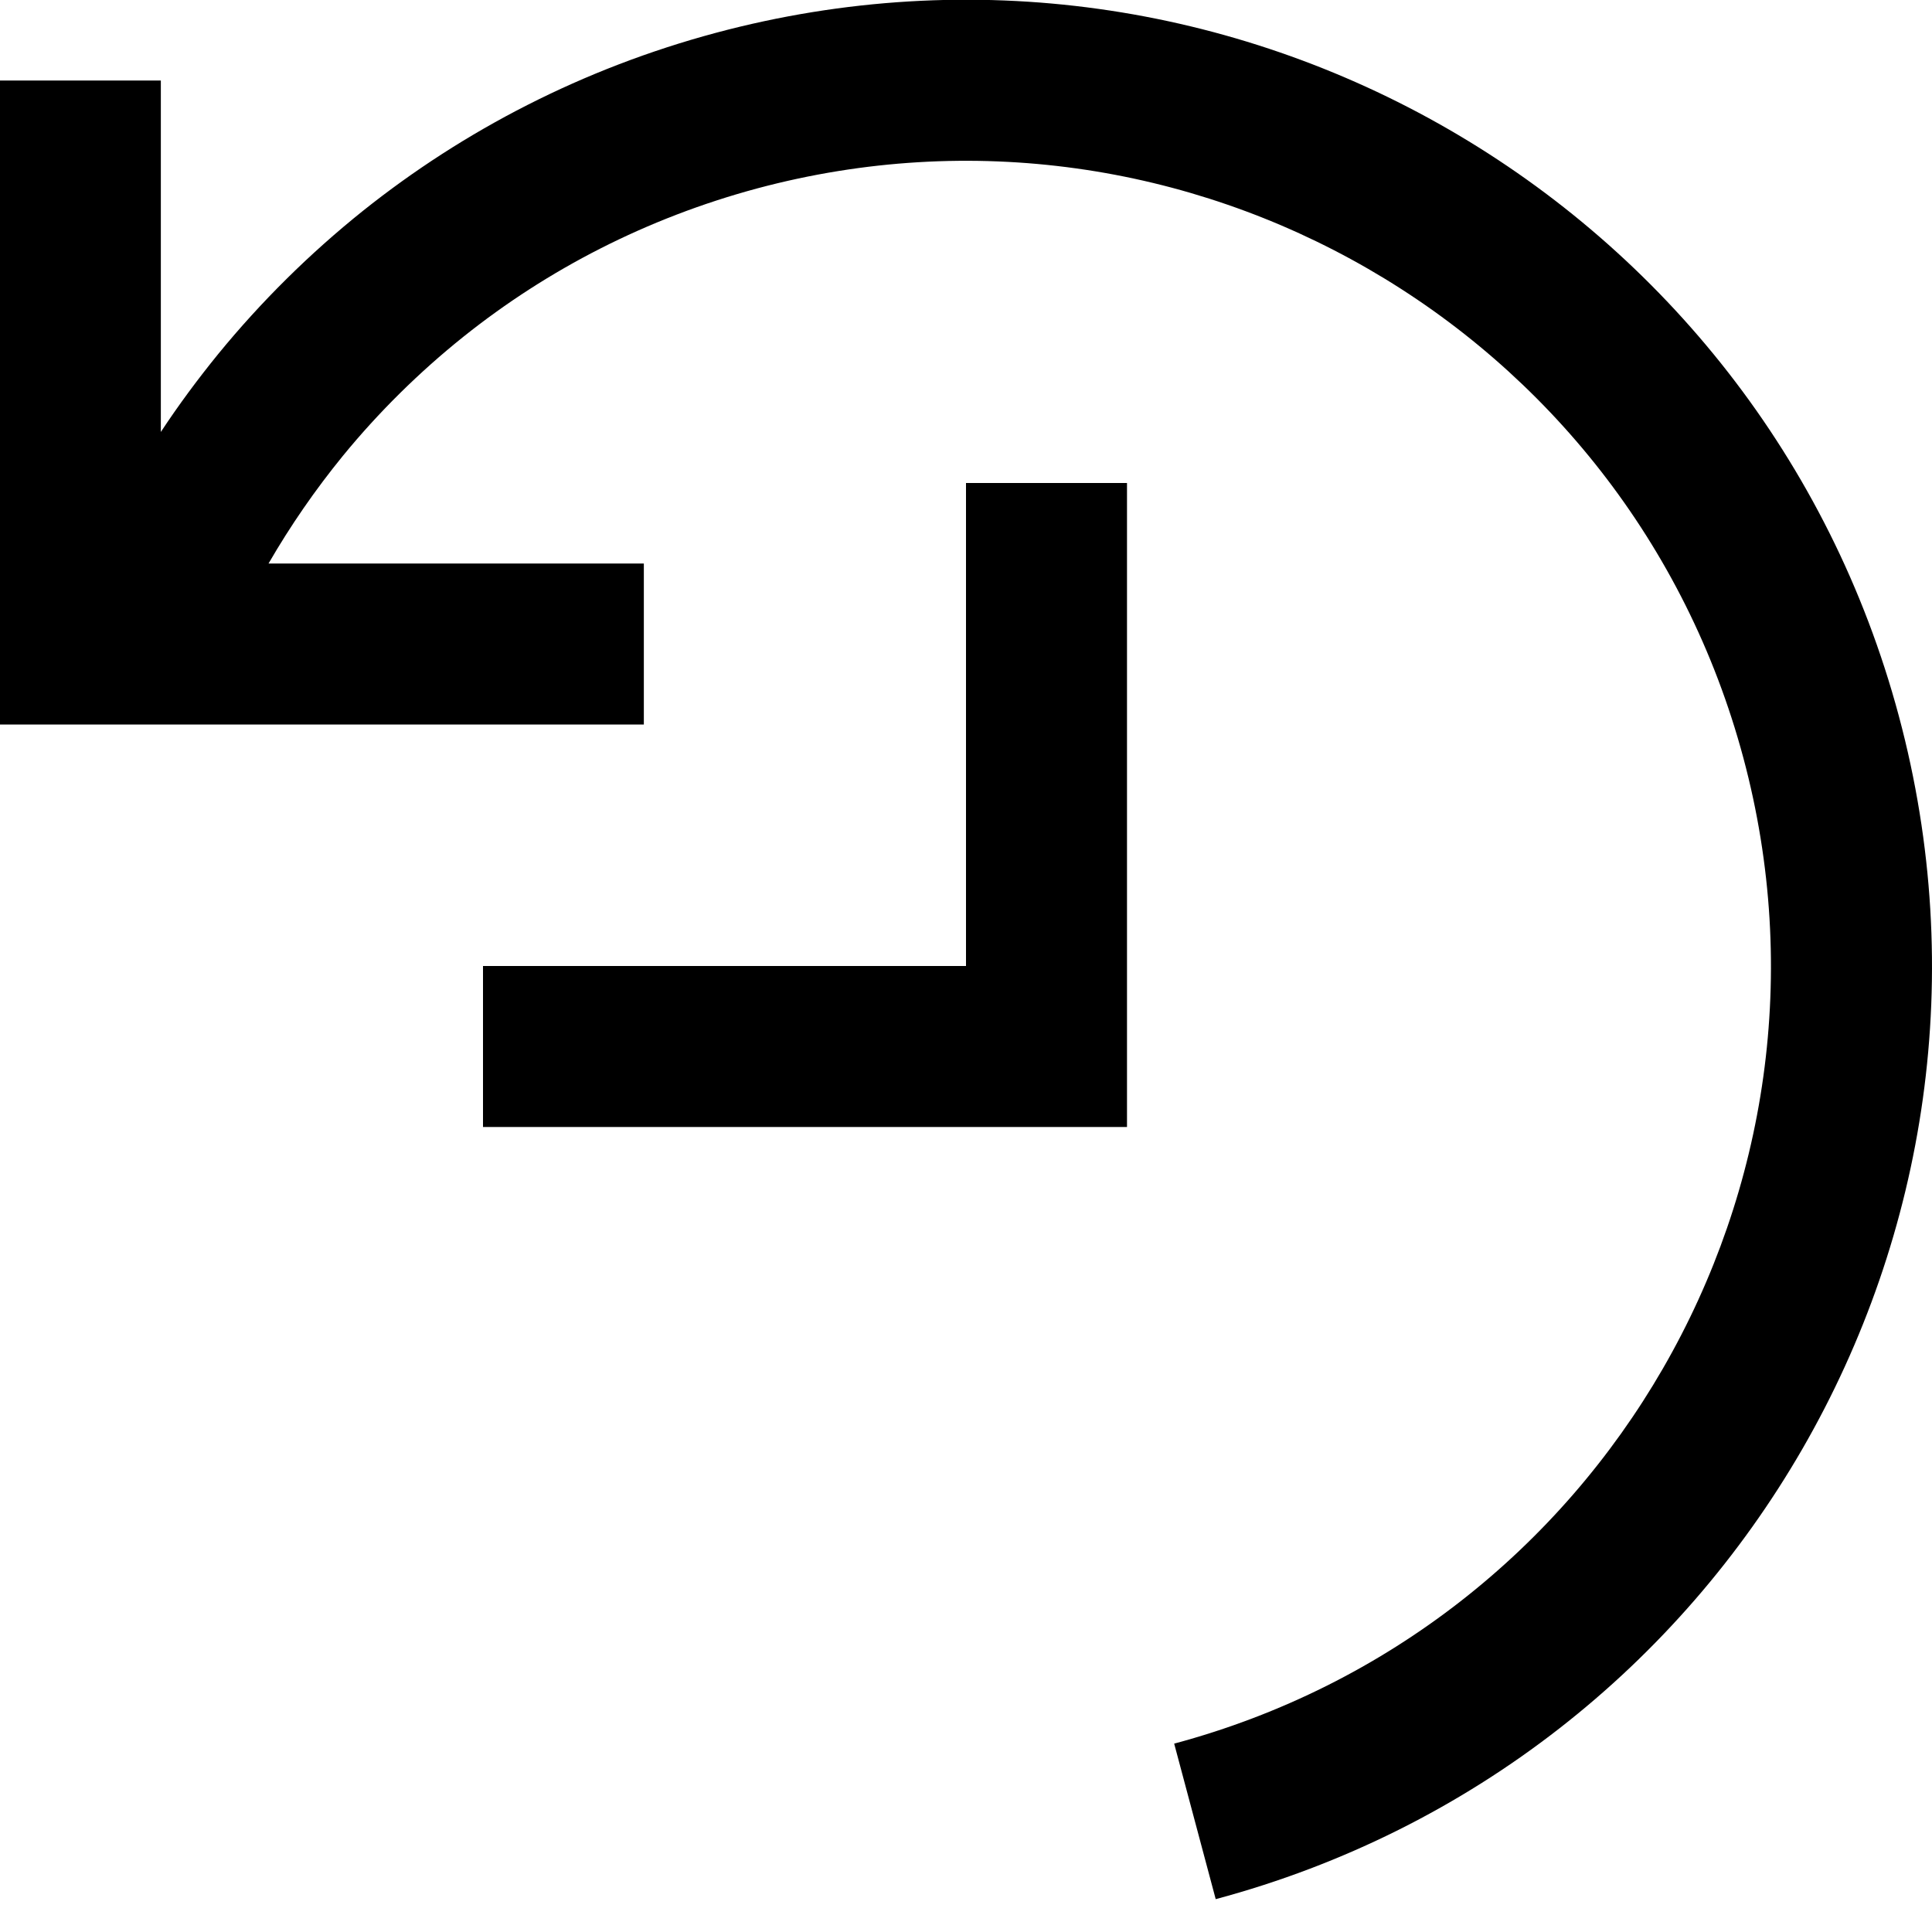
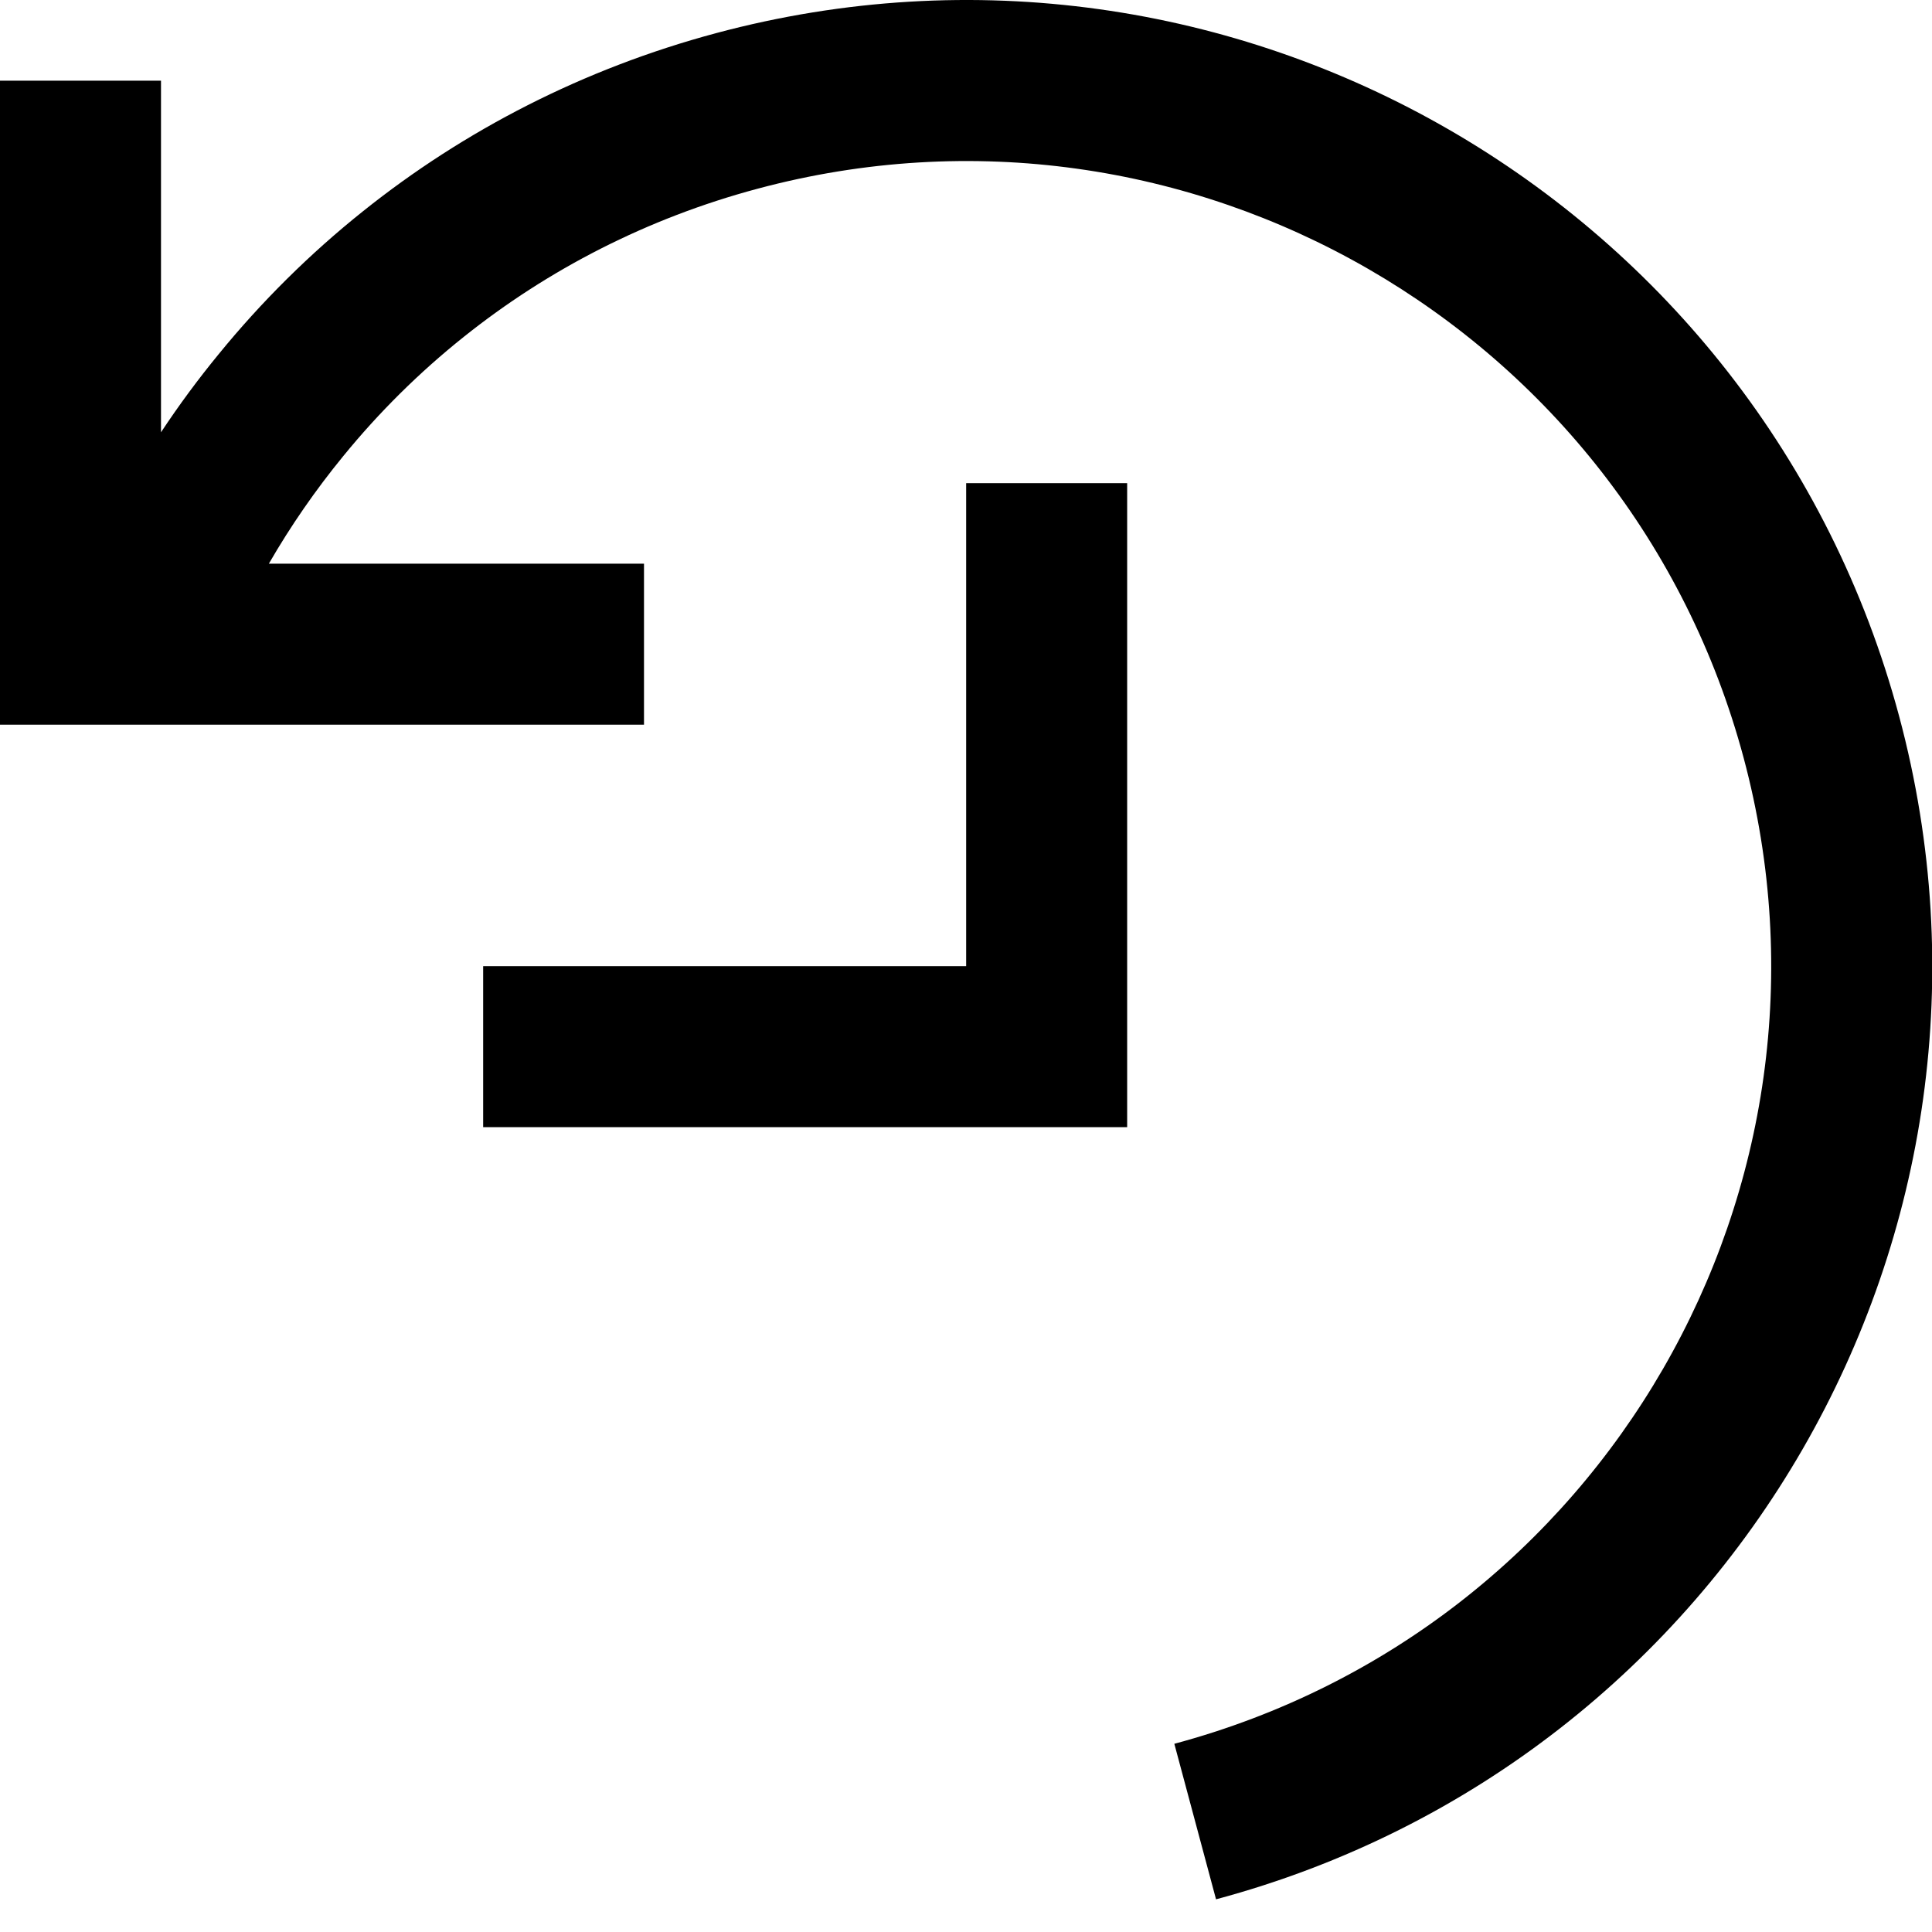
<svg xmlns="http://www.w3.org/2000/svg" width="12" height="12" viewBox="0 0 12 12">
-   <path d="M7.293 10.83C9.96 10.115 11.543 7.373 10.828 4.706C10.113 2.039 7.372 0.456 4.704 1.17C4.016 1.355 3.401 1.674 2.879 2.091C2.603 2.312 2.352 2.56 2.13 2.831C1.958 3.042 1.804 3.265 1.668 3.5L3.999 3.5V4.5H-0.001L-0.001 0.5L0.999 0.5L0.999 2.683C1.109 2.516 1.229 2.354 1.356 2.198C1.622 1.873 1.923 1.575 2.255 1.309C2.883 0.808 3.622 0.425 4.446 0.204C7.646 -0.653 10.936 1.246 11.794 4.447C12.652 7.648 10.752 10.938 7.551 11.796L7.293 10.83Z" />
-   <path d="M6 3V6H3V7H7V3H6Z" />
+   <path d="M7.294 10.831C9.961 10.116 11.544 7.375 10.83 4.707C10.115 2.04 7.373 0.457 4.706 1.172C4.018 1.356 3.403 1.675 2.881 2.092C2.604 2.313 2.353 2.562 2.132 2.833C1.96 3.043 1.805 3.267 1.67 3.501L4 3.501V4.501H0L9.53674e-07 0.501L1 0.501L1 2.685C1.111 2.517 1.23 2.356 1.358 2.2C1.623 1.875 1.924 1.576 2.256 1.311C2.884 0.809 3.623 0.427 4.447 0.206C7.648 -0.652 10.938 1.248 11.796 4.449C12.653 7.649 10.754 10.939 7.553 11.797L7.294 10.831Z" />
+   <path d="M6.001 3.001V6.001H3.001V7.001H7.001V3.001H6.001Z" />
</svg>
